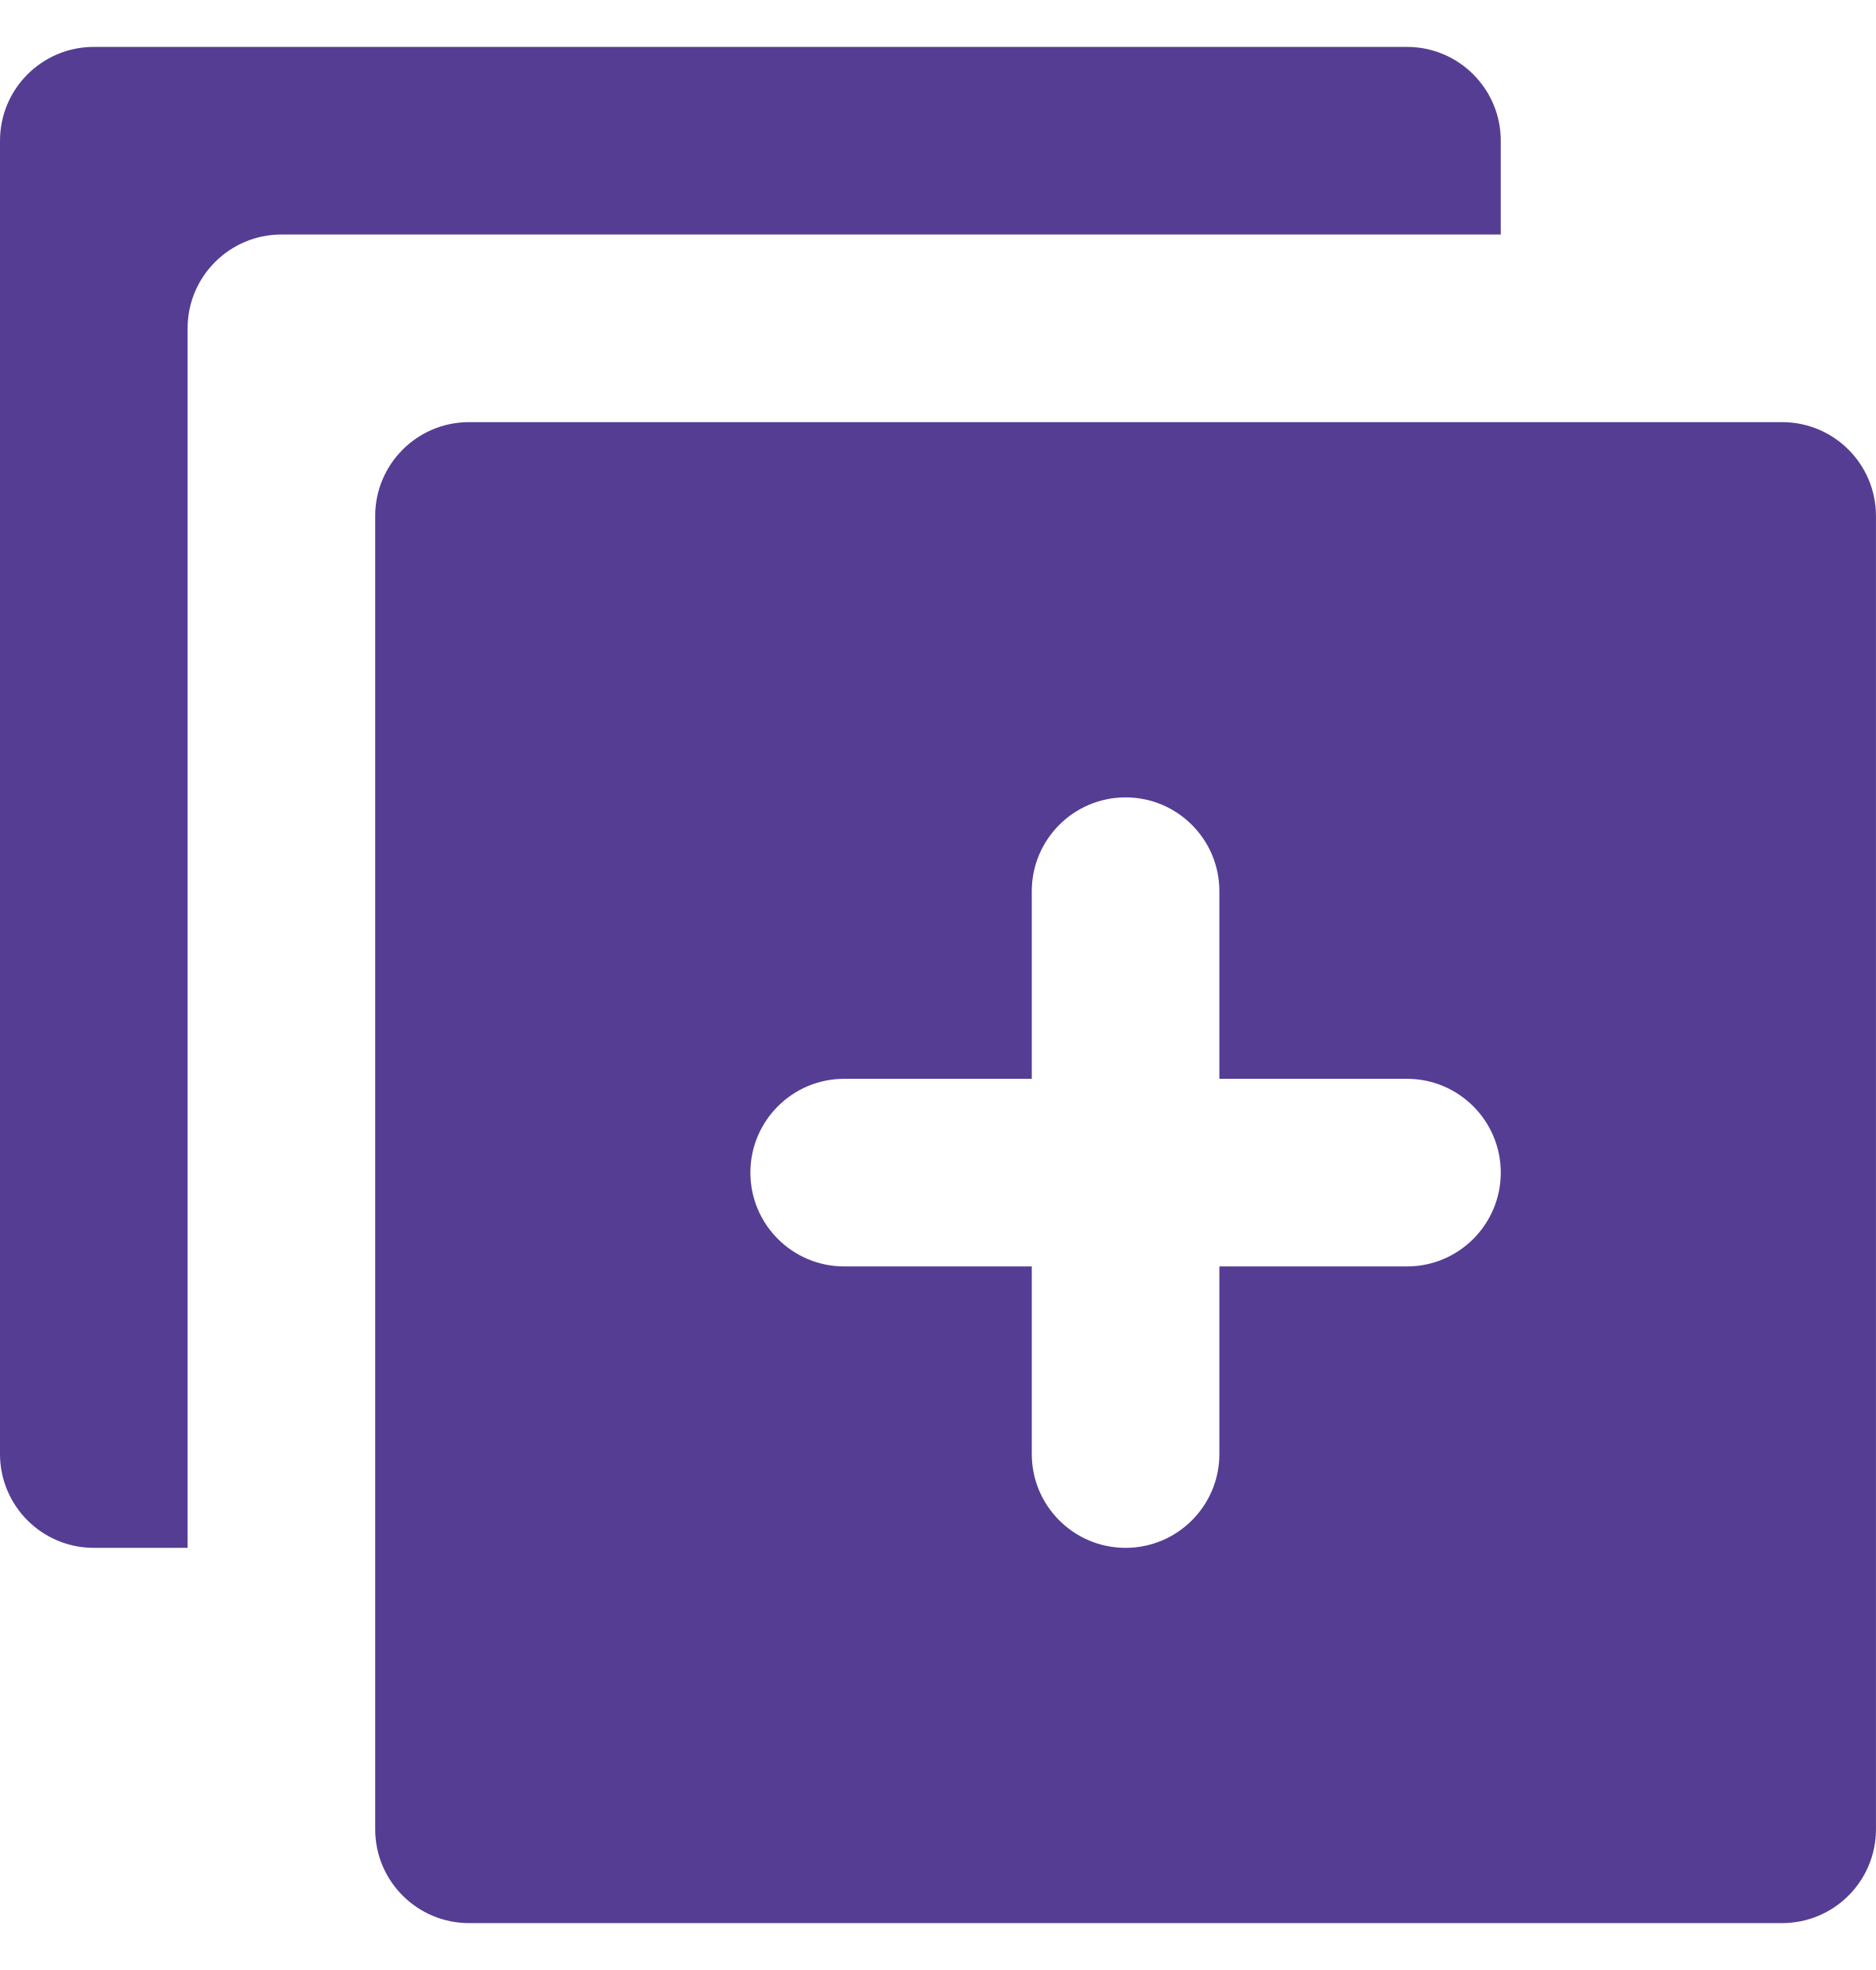
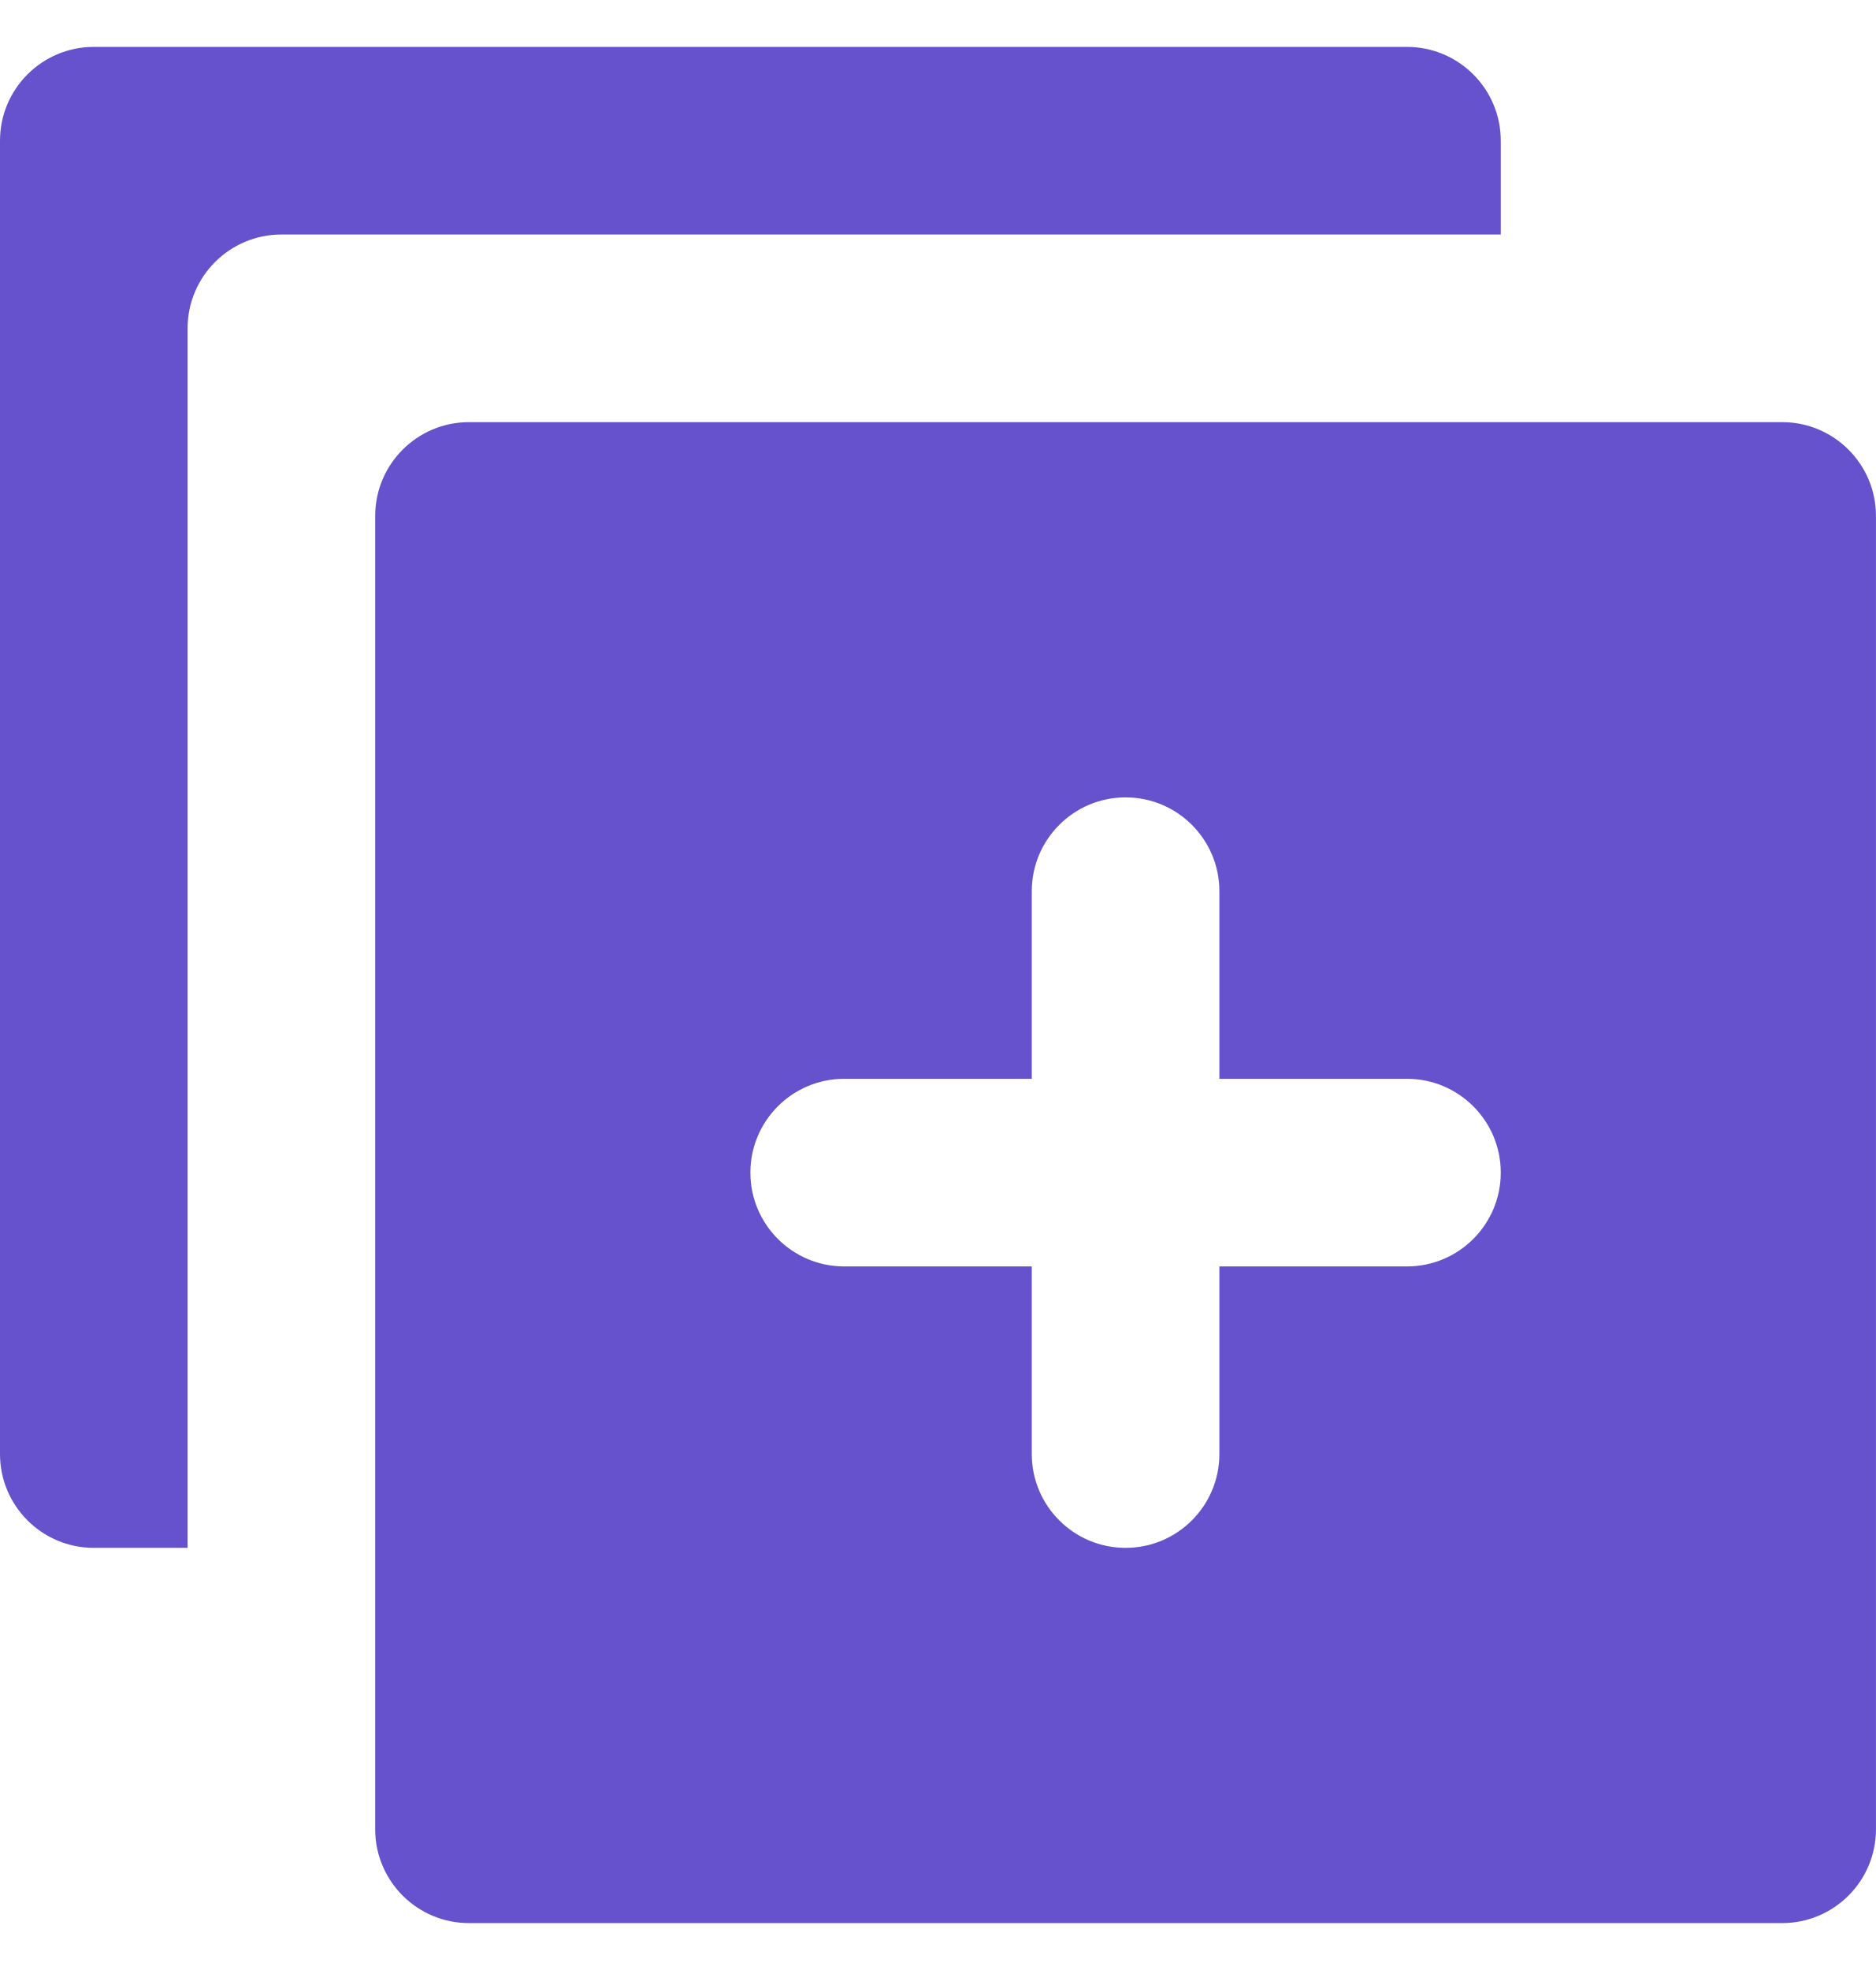
<svg xmlns="http://www.w3.org/2000/svg" width="20" height="21" viewBox="0 0 20 21" fill="none">
-   <path d="M1 0.5C0.448 0.5 0 0.948 0 1.5V15.5C0 16.052 0.448 16.5 1 16.5H2V3.5C2 2.948 2.448 2.5 3 2.5H16V1.5C16 0.948 15.552 0.5 15 0.5H1Z" fill="#553D94" />
-   <path fill-rule="evenodd" clip-rule="evenodd" d="M5 4.5C4.448 4.5 4 4.948 4 5.5V19.5C4 20.052 4.448 20.5 5 20.5H19C19.552 20.5 20 20.052 20 19.5V5.5C20 4.948 19.552 4.5 19 4.5H5ZM13 9.5C13 8.948 12.552 8.5 12 8.5C11.448 8.5 11 8.948 11 9.5V11.5H9C8.448 11.5 8 11.948 8 12.5C8 13.052 8.448 13.5 9 13.5H11V15.5C11 16.052 11.448 16.5 12 16.5C12.552 16.5 13 16.052 13 15.5V13.5H15C15.552 13.5 16 13.052 16 12.5C16 11.948 15.552 11.5 15 11.5H13V9.5Z" fill="#553D94" />
+   <path d="M1 0.5C0.448 0.5 0 0.948 0 1.5V15.5C0 16.052 0.448 16.5 1 16.5H2V3.5C2 2.948 2.448 2.5 3 2.5H16V1.5C16 0.948 15.552 0.5 15 0.5H1Z" fill="#6652CC" />
+   <path fill-rule="evenodd" clip-rule="evenodd" d="M5 4.5C4.448 4.5 4 4.948 4 5.5V19.5C4 20.052 4.448 20.5 5 20.5H19C19.552 20.5 20 20.052 20 19.5V5.5C20 4.948 19.552 4.5 19 4.5H5ZM13 9.5C13 8.948 12.552 8.5 12 8.5C11.448 8.5 11 8.948 11 9.5V11.5H9C8.448 11.5 8 11.948 8 12.5C8 13.052 8.448 13.5 9 13.5H11V15.5C11 16.052 11.448 16.5 12 16.5C12.552 16.5 13 16.052 13 15.5V13.5H15C15.552 13.5 16 13.052 16 12.5C16 11.948 15.552 11.5 15 11.5H13V9.5Z" fill="#6652CC" />
</svg>
